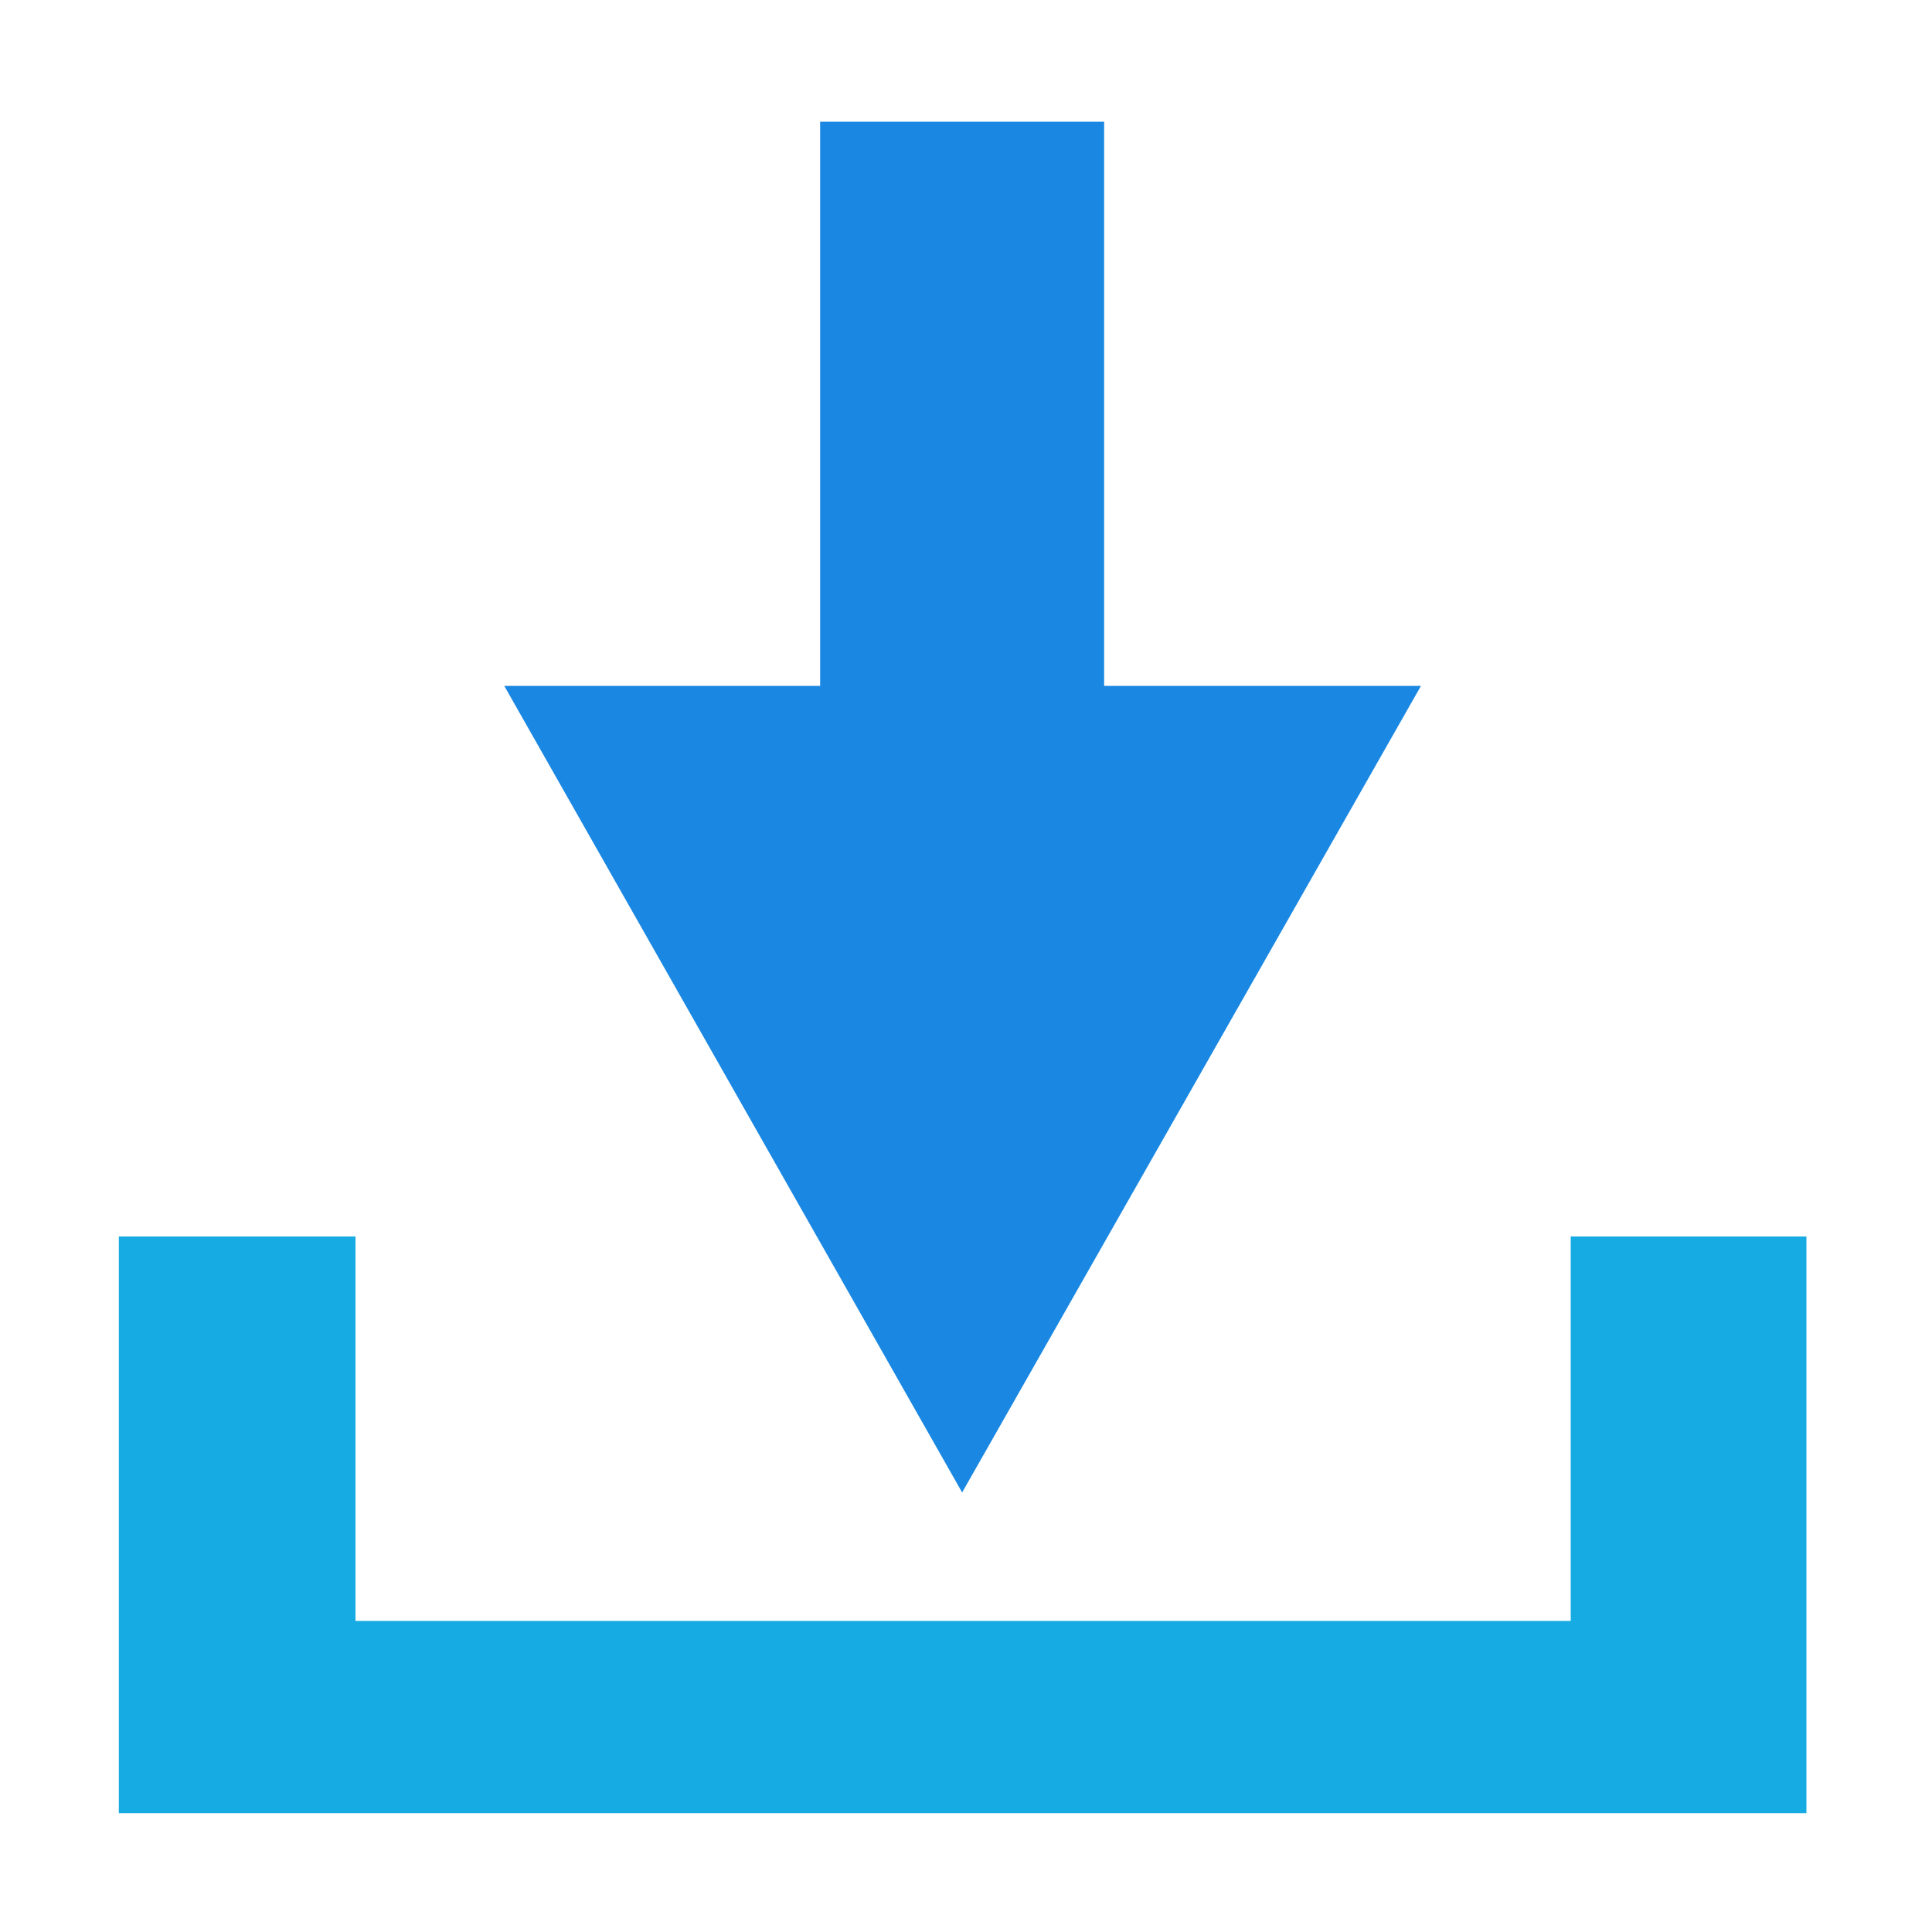
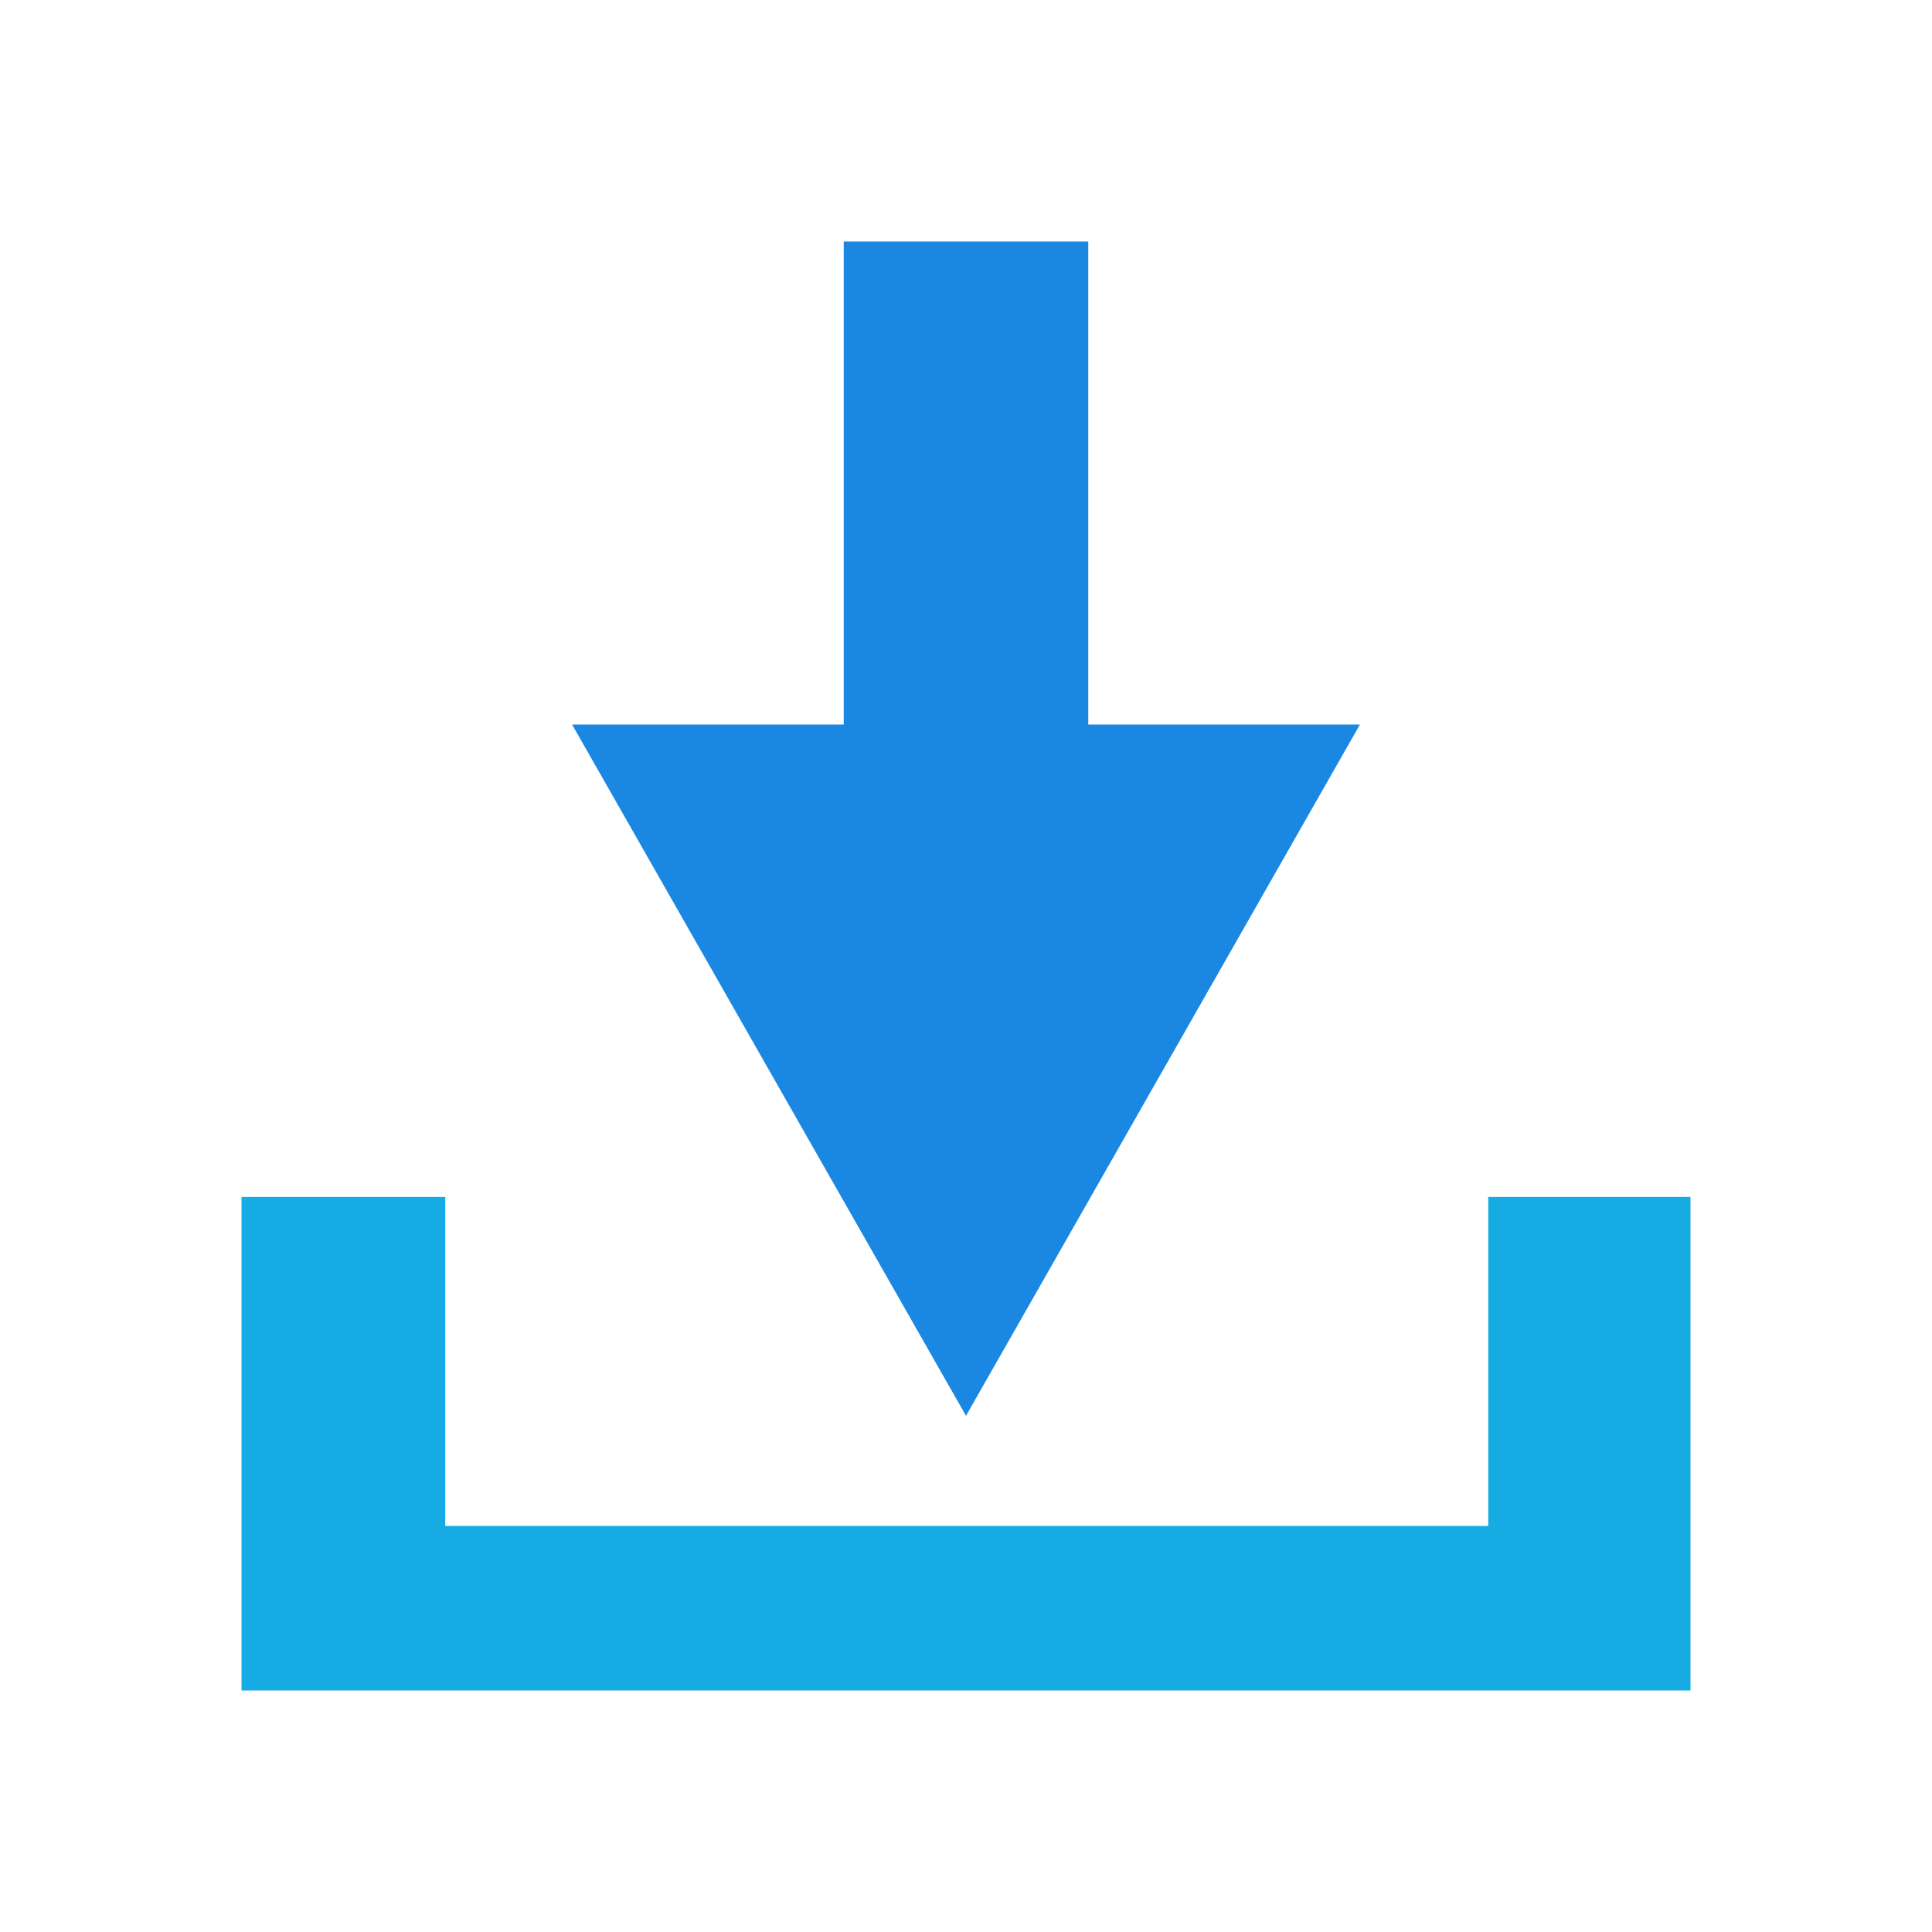
- <svg xmlns="http://www.w3.org/2000/svg" version="1.1" id="Layer_1" x="0px" y="0px" viewBox="0 0 200 200" style="enable-background:new 0 0 200 200;" xml:space="preserve">
+ <svg xmlns="http://www.w3.org/2000/svg" version="1.1" id="Layer_1" x="0px" y="0px" viewBox="0 0 128 128" style="enable-background:new 0 0 128 128;" xml:space="preserve">
  <style type="text/css">
	.st0{fill:#17ABE3;}
	.st1{fill:#1A88E2;}
</style>
-   <path class="st0" d="M187,187.7H12.3V128h24.5v39.8h125.8V128H187V187.7z" />
-   <path class="st1" d="M147.1,71l-47.5,83.5L52.2,71H147.1z" />
-   <path class="st1" d="M84.9,12.6h29.4v58.6H84.9C84.9,71.2,84.9,12.6,84.9,12.6z" />
+   <path class="st0" d="M112,112H16V79.3h13.5v21.8h69.1V79.3H112V112z" />
+   <path class="st1" d="M90.1,48L64,93.8L37.9,48H90.1z" />
+   <path class="st1" d="M55.9,16h16.2v32.1H55.9V16z" />
</svg>
